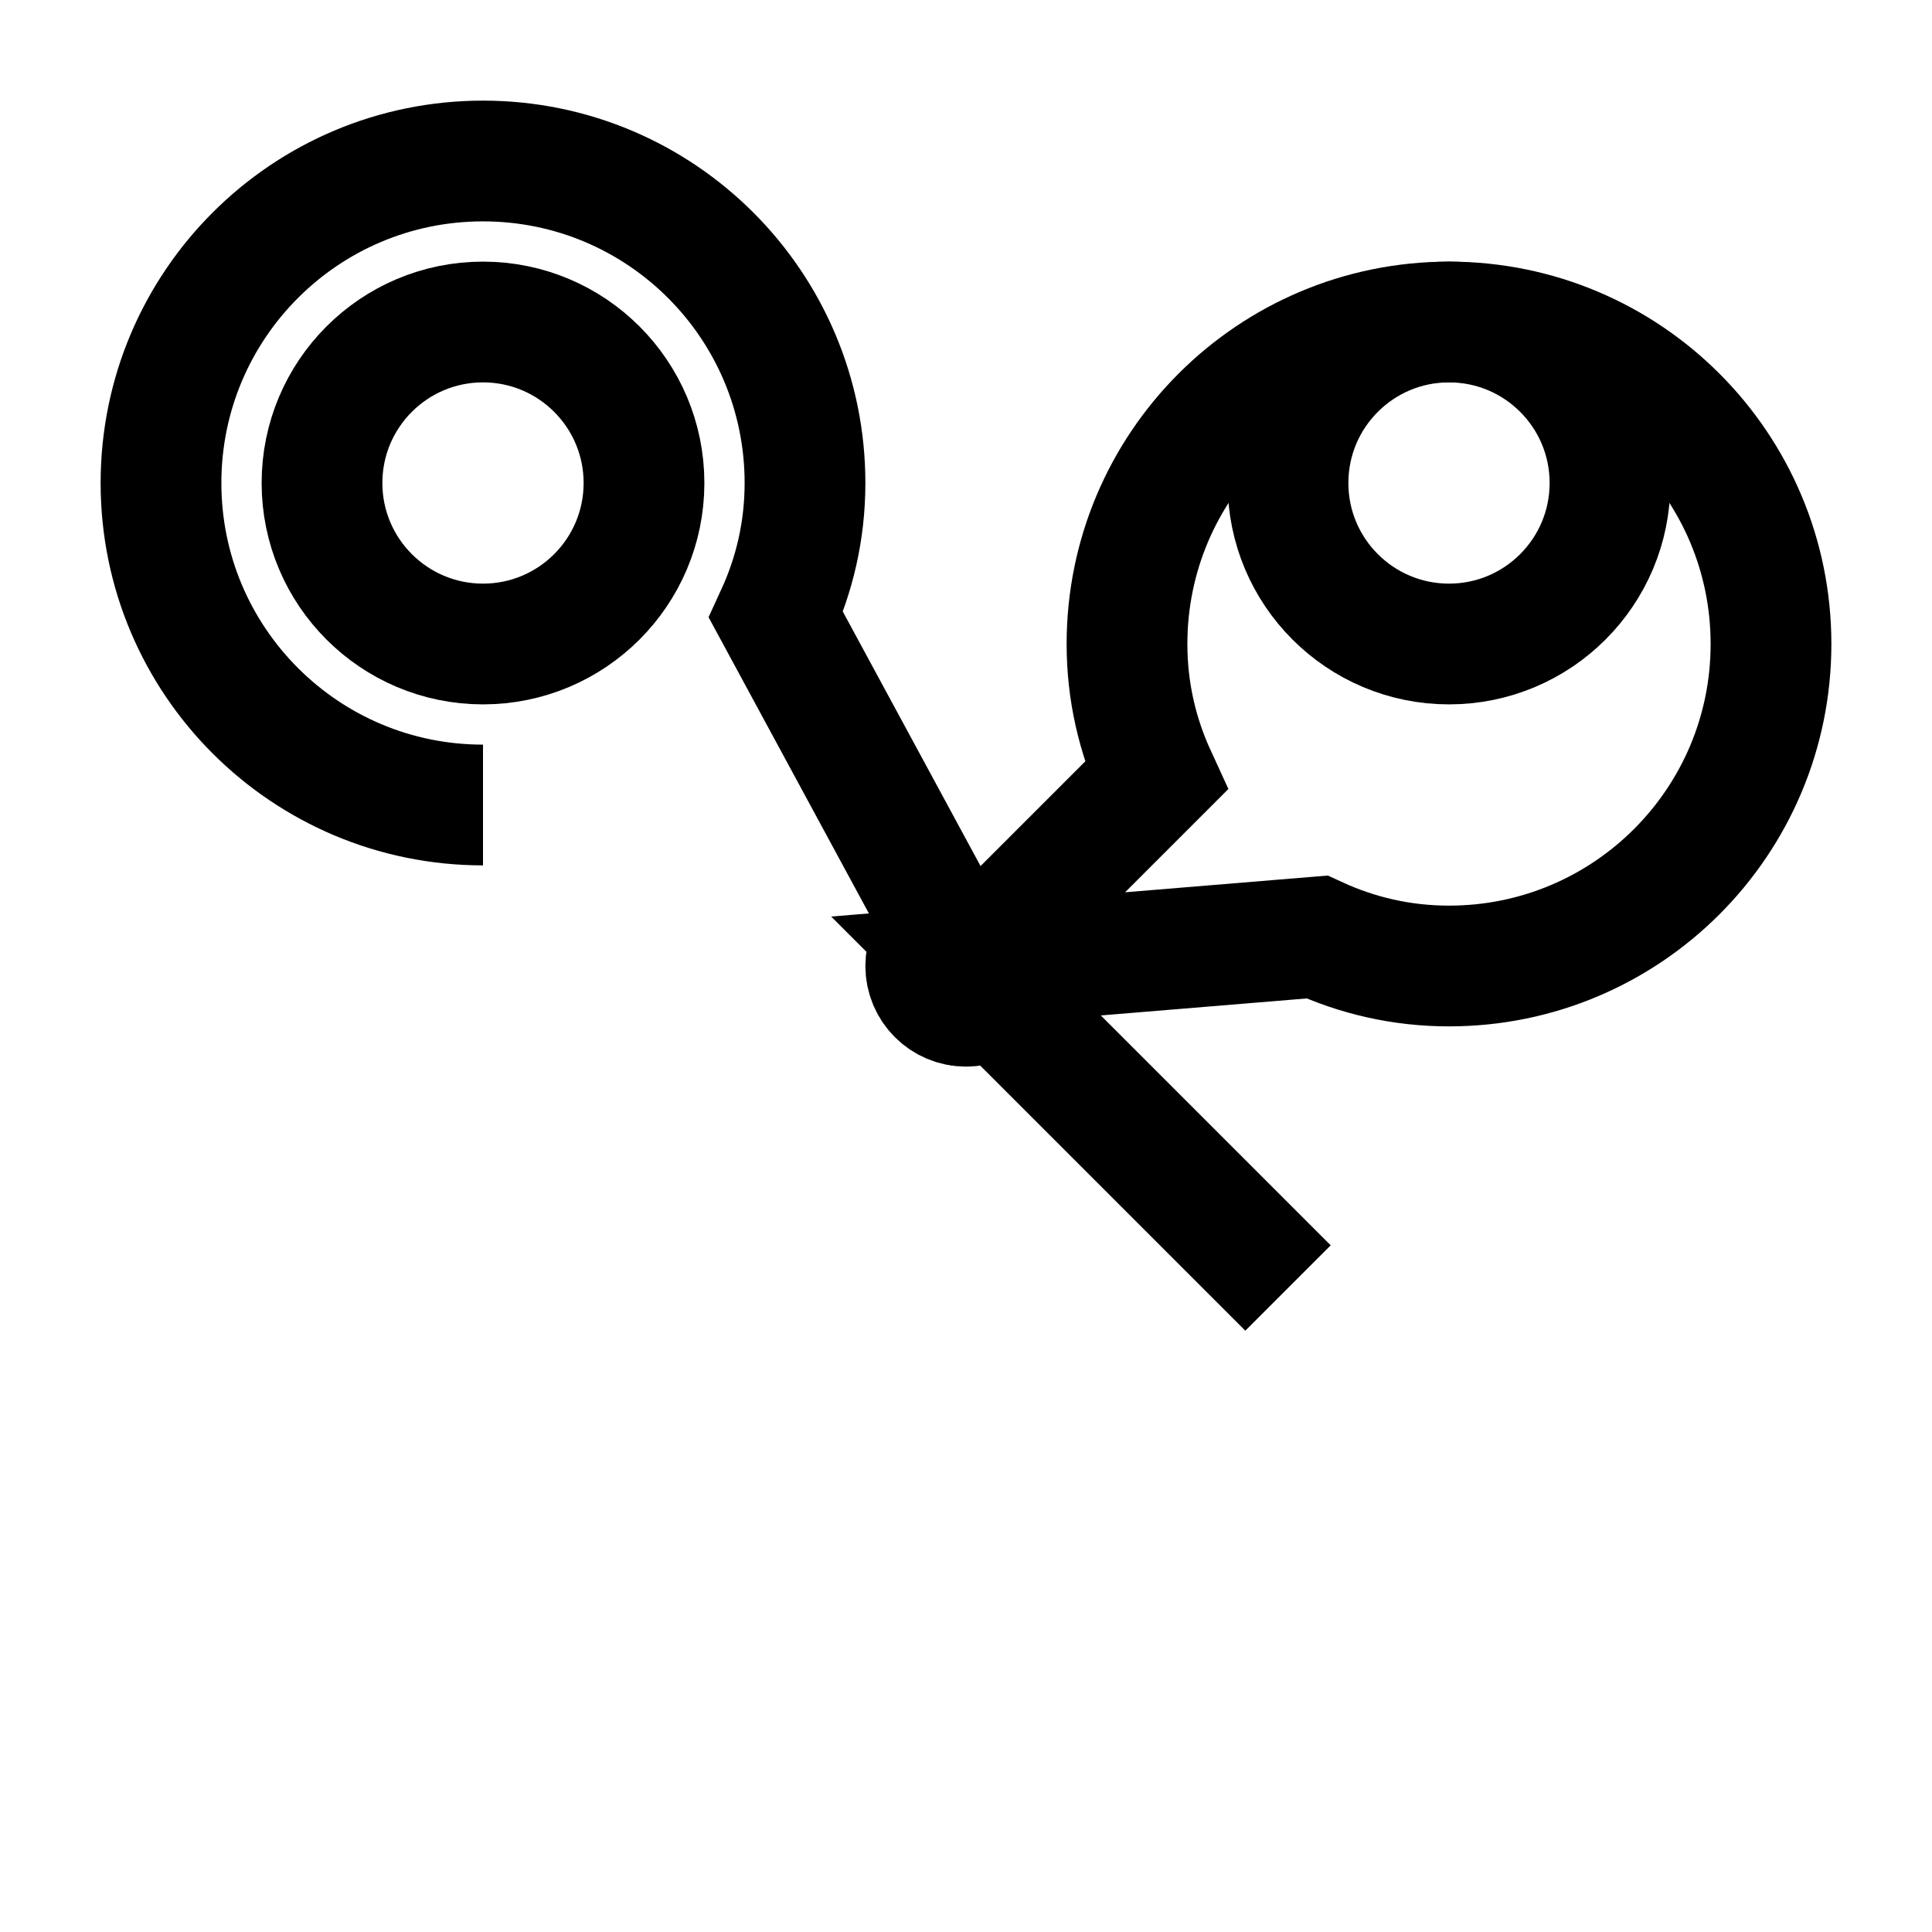
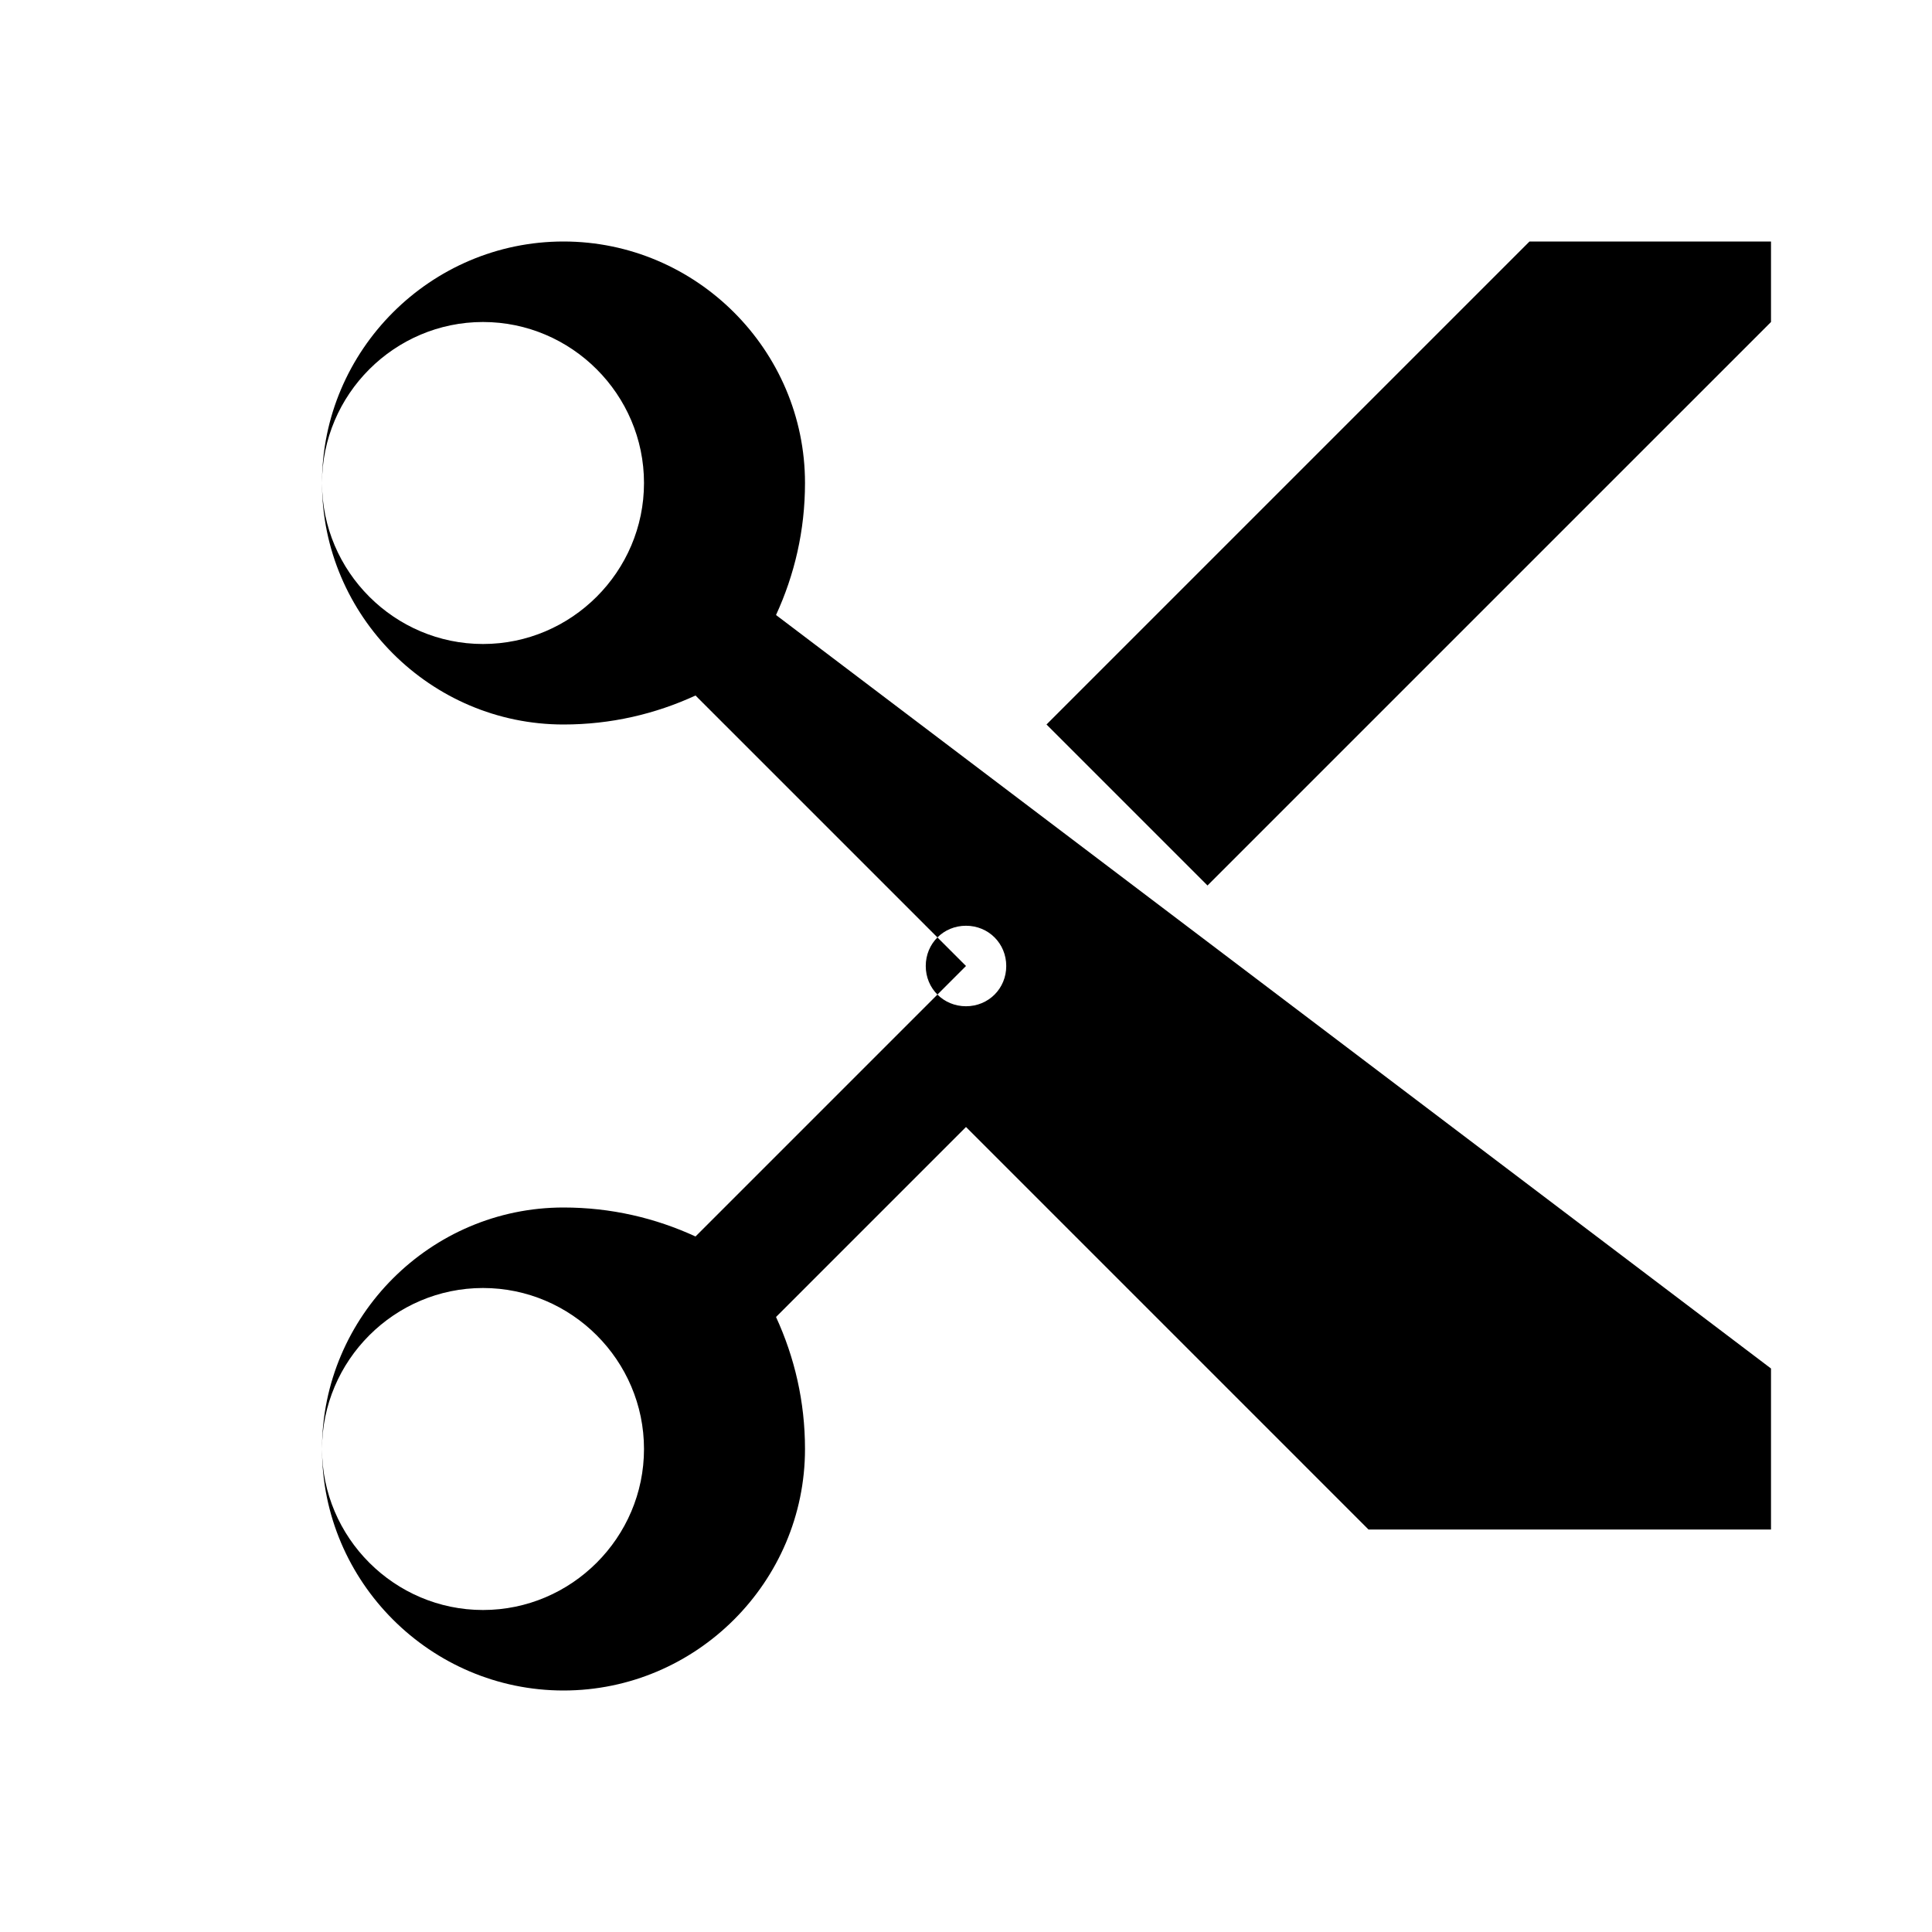
- <svg xmlns="http://www.w3.org/2000/svg" height="24" width="24" viewBox="0 0 24 24">
-   <path fill="none" stroke="currentColor" stroke-width="1.5" d="M6 10c-2.21 0-4-1.79-4-4s1.79-4 4-4 4 1.79 4 4c0 .59-.13 1.14-.36 1.64L12 12l2.36-2.36c-.23-.5-.36-1.05-.36-1.64 0-2.21 1.79-4 4-4s4 1.79 4 4-1.79 4-4 4c-.59 0-1.14-.13-1.64-.36L12 12l4 4" />
-   <circle fill="none" stroke="currentColor" stroke-width="1.5" cx="6" cy="6" r="2" />
-   <circle fill="none" stroke="currentColor" stroke-width="1.5" cx="18" cy="6" r="2" />
-   <circle fill="none" stroke="currentColor" stroke-width="1.5" cx="12" cy="12" r="0.5" />
+ <svg xmlns="http://www.w3.org/2000/svg" width="24" height="24" viewBox="0 0 24 24">
+   <path fill="currentColor" d="M9.64 7.64c.23-.5.36-1.05.36-1.64 0-1.65-1.35-3-3-3S4 4.35 4 6s1.35 3 3 3c.59 0 1.14-.13 1.64-.36L12 12l-3.36 3.36c-.5-.23-1.05-.36-1.64-.36-1.65 0-3 1.35-3 3s1.35 3 3 3 3-1.35 3-3c0-.59-.13-1.14-.36-1.64L12 14l5 5h5v-2L9.64 7.64zM6 8c-1.1 0-2-.9-2-2s.9-2 2-2 2 .9 2 2-.9 2-2 2zm0 12c-1.1 0-2-.9-2-2s.9-2 2-2 2 .9 2 2-.9 2-2 2zm6-7.5c-.28 0-.5-.22-.5-.5s.22-.5.5-.5.5.22.5.5-.22.5-.5.5zM19 3l-6 6 2 2 7-7V3h-3z" stroke="none" stroke-width="0.5" />
</svg>
